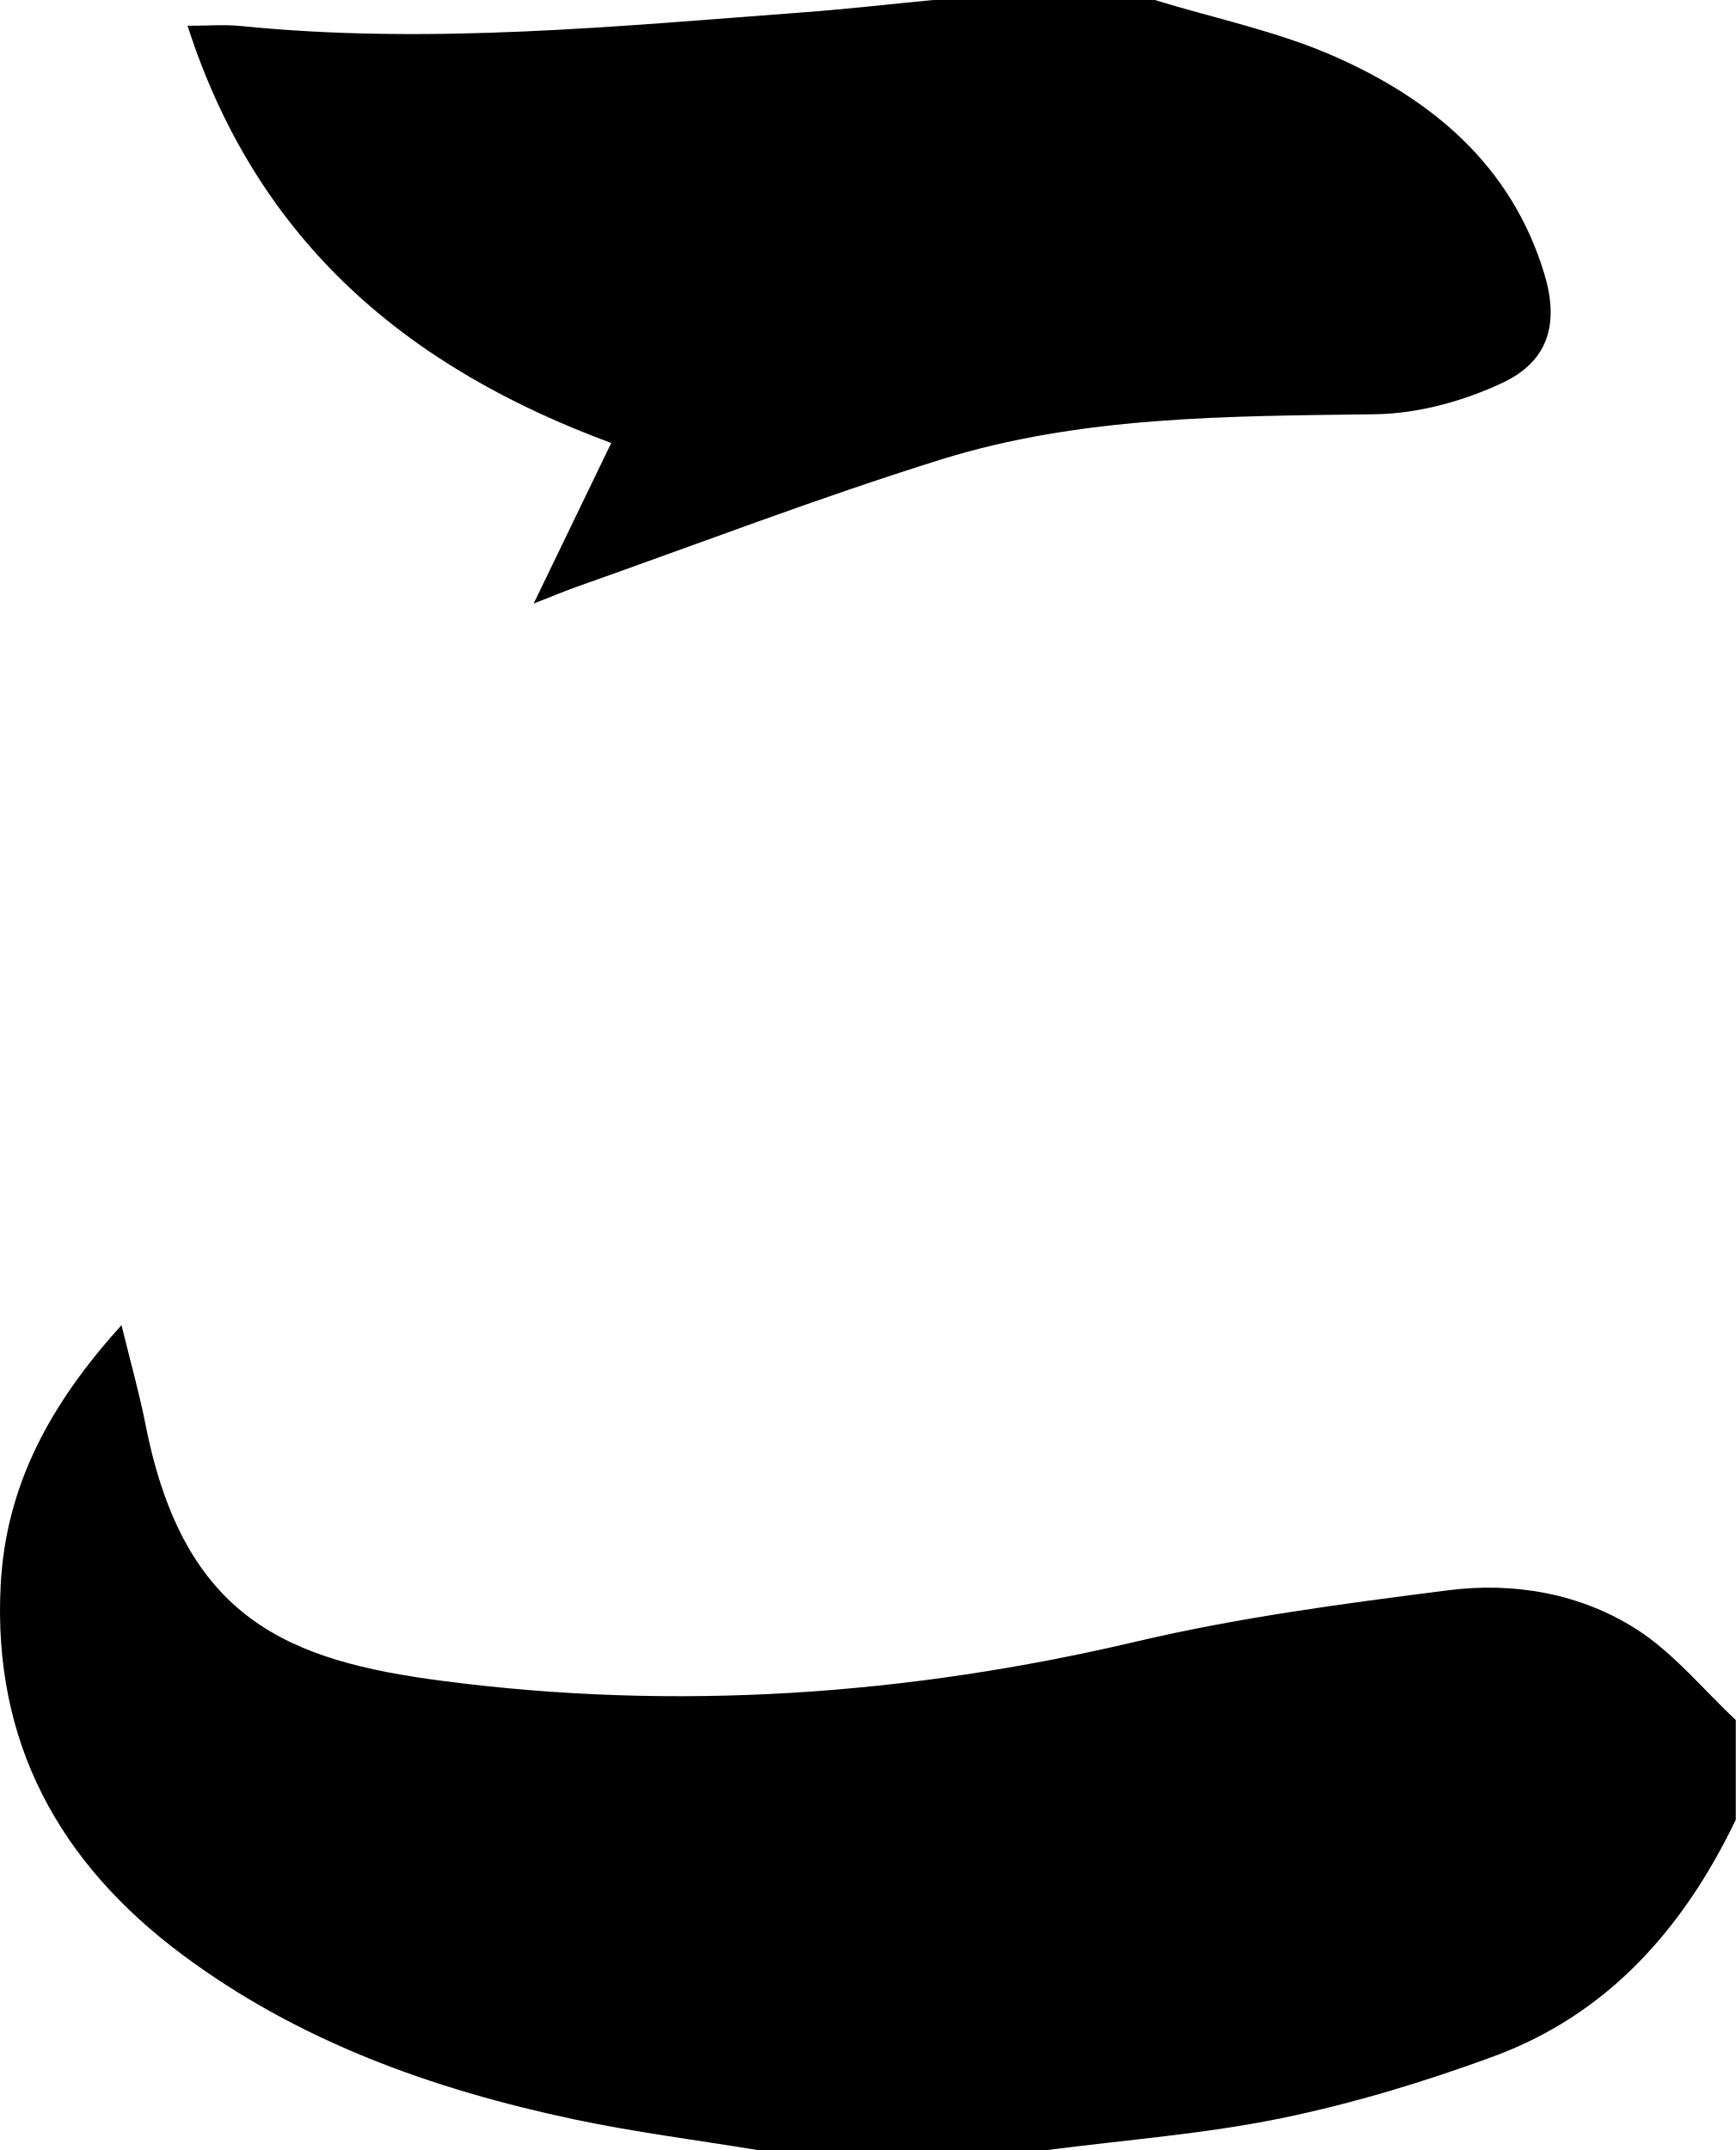
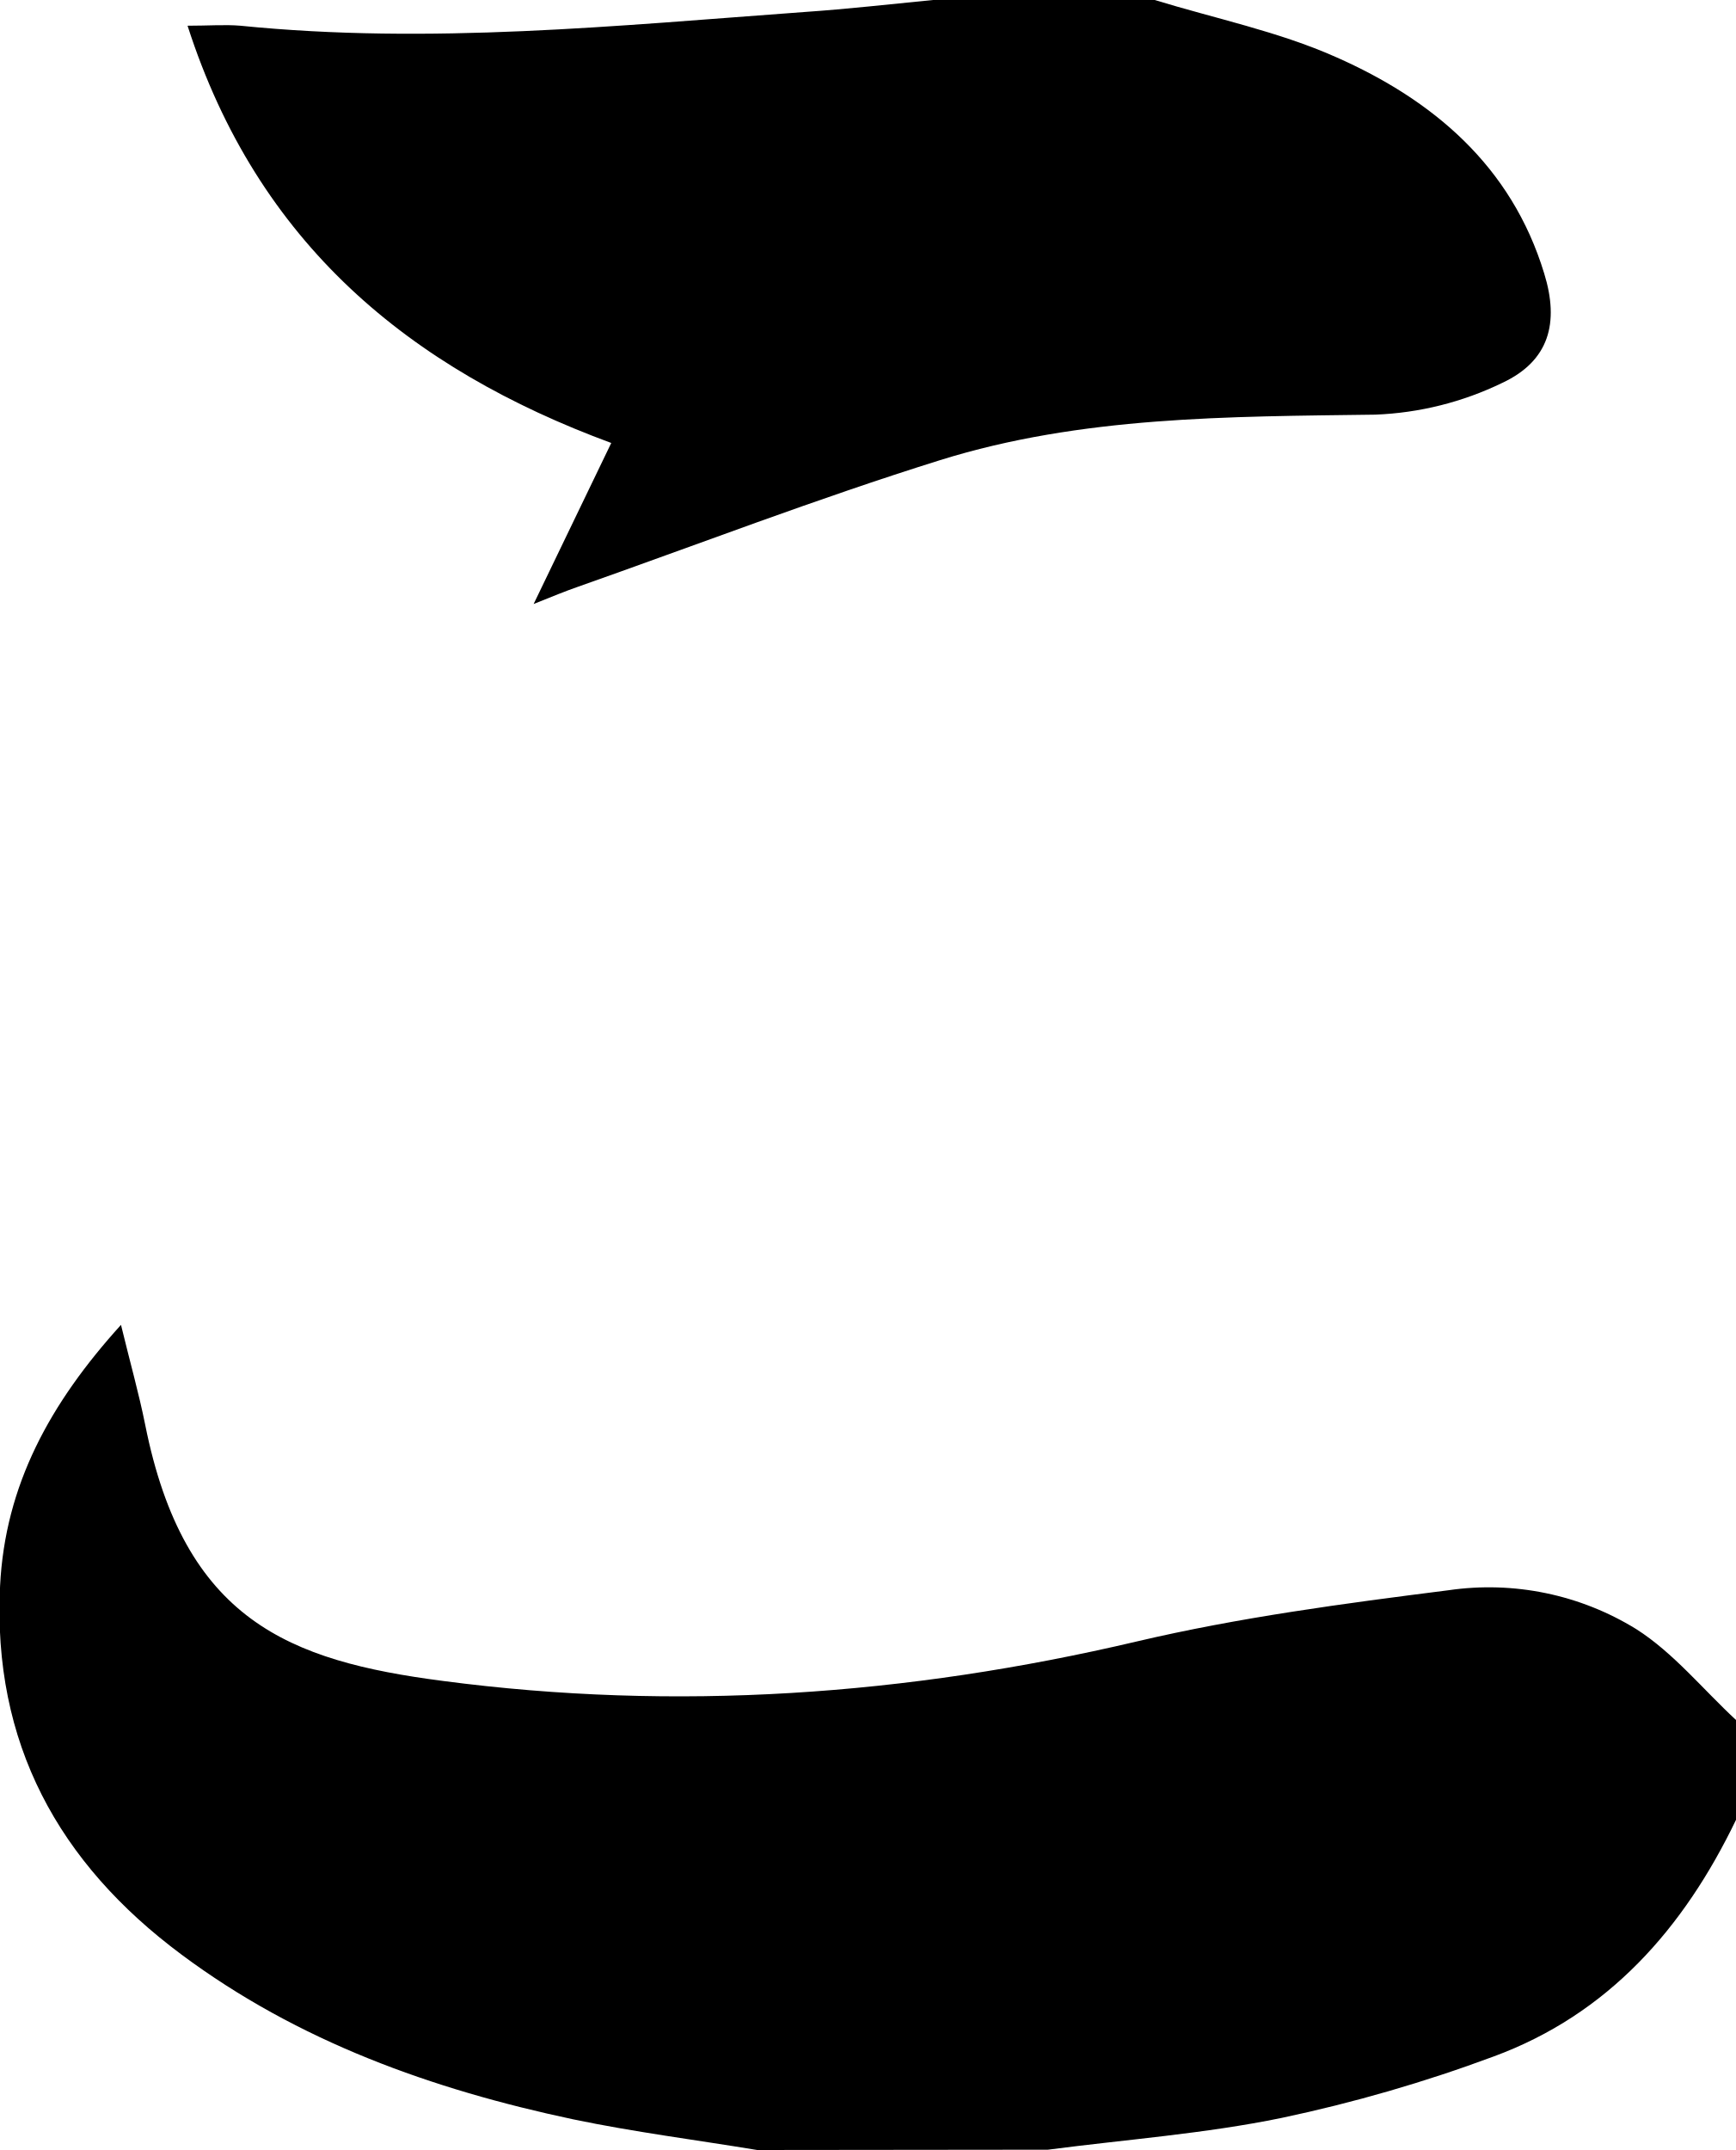
- <svg xmlns="http://www.w3.org/2000/svg" version="1.1" x="0px" y="0px" viewBox="0 0 226.099 280" style="enable-background:new 0 0 226.099 280;" xml:space="preserve">
-   <g id="Layer_1">
-     <g>
-       <path d="M98.626,280c-7.99-1.318-16.043-2.333-23.956-4.016c-18.321-3.895-35.77-10.113-50.972-21.46    C7.745,242.616-0.933,226.969,0.08,206.558c0.651-13.127,6.502-23.788,15.749-33.979    c1.185,4.868,2.335,8.92,3.148,13.04c5.004,25.343,18.634,30.68,38.694,33.293    c30.345,3.953,60.481,1.901,90.374-5.136c13.341-3.14,27.031-4.943,40.648-6.676    c8.518-1.084,17.139,0.412,24.44,5.06c4.86,3.094,8.68,7.836,12.965,11.84c0,4.333,0,8.667,0,13    c-6.798,14.125-16.624,25.324-31.571,30.819c-8.984,3.303-18.244,6.113-27.606,8.038    c-10.013,2.059-20.29,2.817-30.453,4.143C123.855,280,111.24,280,98.626,280z" />
-       <path d="M150.412,0c7.89,2.42,16.108,4.095,23.596,7.426c12.634,5.619,22.874,14.174,27.133,28.172    c1.967,6.465,0.635,11.406-5.428,14.257c-5.078,2.388-11.001,4.015-16.576,4.092    c-19.112,0.265-38.272,0.181-56.693,5.934c-15.955,4.983-31.594,10.989-47.368,16.556    c-1.492,0.526-2.95,1.147-5.564,2.17c3.607-7.467,6.677-13.821,10.105-20.917    C53.329,47.993,33.56,31.713,24.431,3.355c2.764,0,4.844-0.179,6.885,0.027    c24.579,2.483,49.036,0.037,73.507-1.789C110.401,1.176,115.962,0.537,121.531,0    C131.158,0,140.785,0,150.412,0z" />
-     </g>
-   </g>
-   <g id="Layer_2">
- </g>
-   <g id="Layer_3">
- </g>
-   <g id="Layer_4">
- </g>
+ <svg xmlns="http://www.w3.org/2000/svg" id="Layer_1" data-name="Layer 1" viewBox="0 0 226.1 280">
+   <path d="M98.63,280c-8-1.32-16-2.33-24-4-18.32-3.89-35.77-10.11-51-21.46-16-11.9-24.63-27.55-23.62-48,.65-13.13,6.5-23.79,15.75-34,1.18,4.87,2.33,8.92,3.15,13C24,211,37.61,216.3,57.67,218.91c30.35,4,60.48,1.9,90.37-5.13,13.35-3.14,27-4.95,40.65-6.68a36.54,36.54,0,0,1,24.44,5.06c4.86,3.09,8.68,7.84,13,11.84v13c-6.8,14.13-16.63,25.32-31.57,30.82a194.55,194.55,0,0,1-27.61,8c-10,2.06-20.29,2.81-30.45,4.14Z" />
+   <path d="M150.41,0c7.89,2.42,16.11,4.1,23.6,7.43C186.64,13,196.88,21.6,201.14,35.6c2,6.46.64,11.4-5.43,14.25A41.55,41.55,0,0,1,179.14,54c-19.11.26-38.27.18-56.7,5.93-16,5-31.59,11-47.36,16.56-1.49.52-3,1.14-5.57,2.17L79.62,57.69C53.33,48,33.56,31.71,24.43,3.35c2.77,0,4.85-.17,6.89,0,24.58,2.48,49,0,73.5-1.79C110.4,1.18,116,.54,121.53,0Z" />
</svg>
